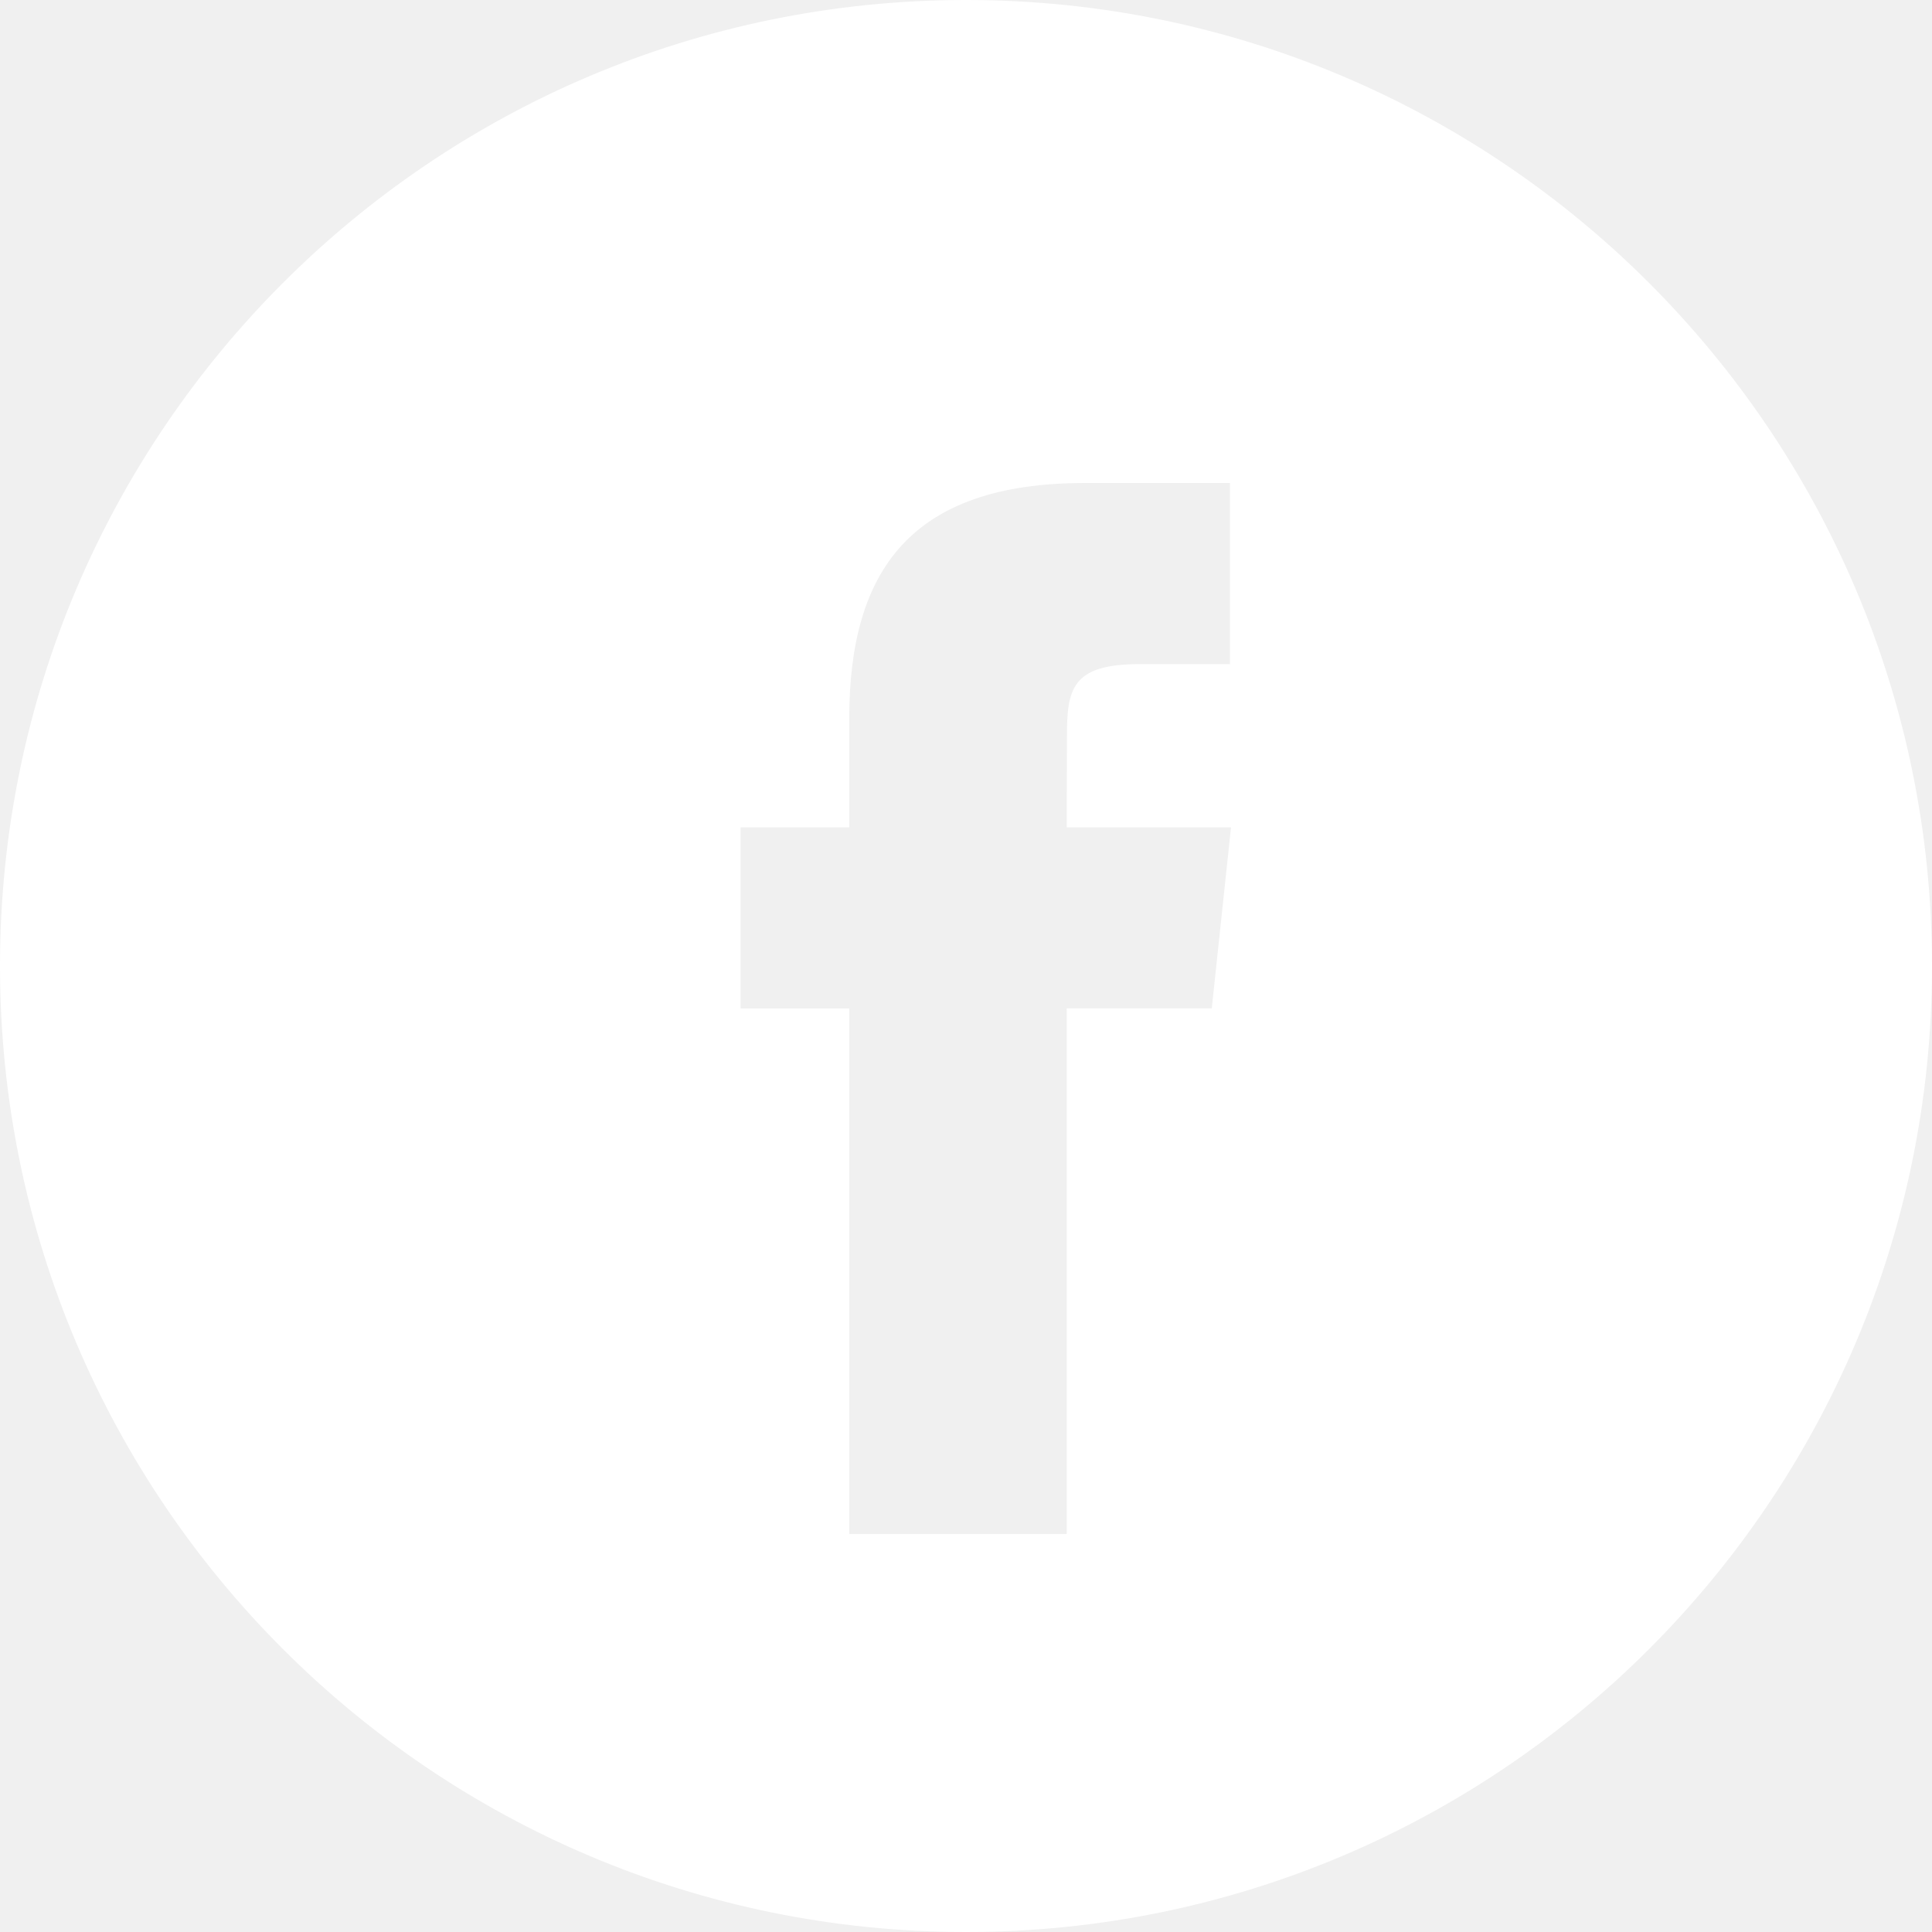
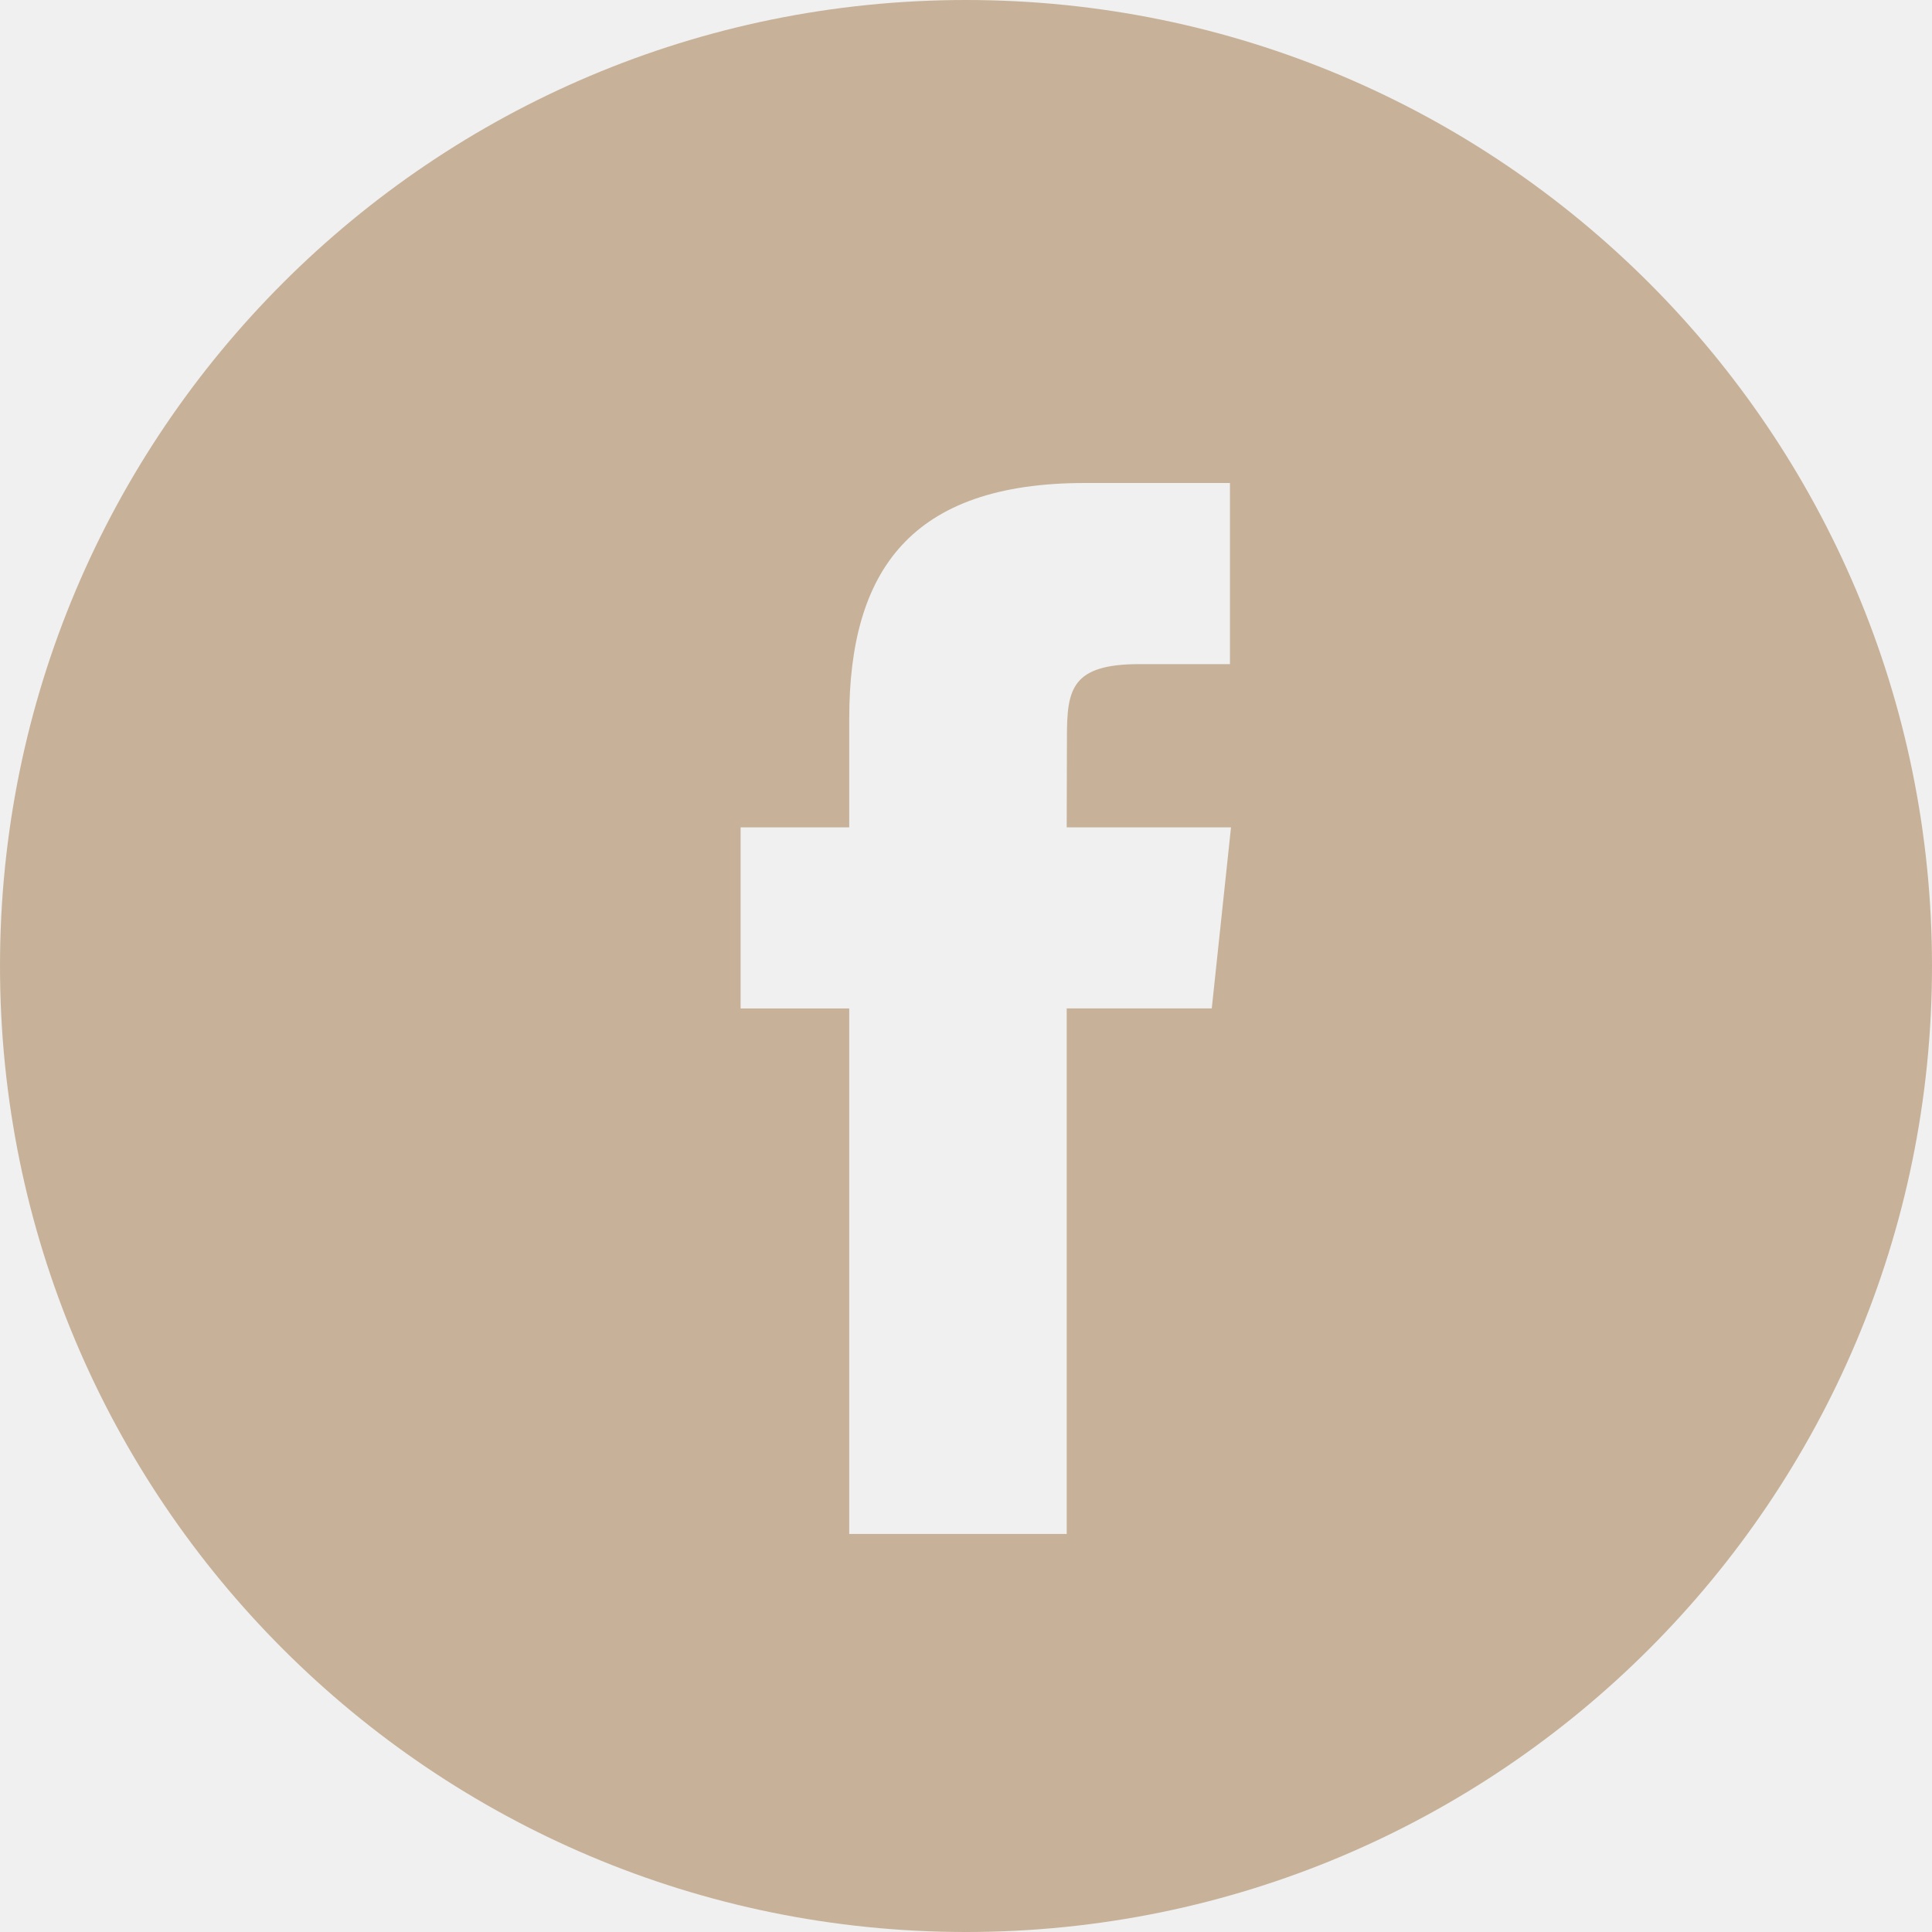
<svg xmlns="http://www.w3.org/2000/svg" width="48" height="48" viewBox="0 0 48 48" fill="none">
-   <path fill-rule="evenodd" clip-rule="evenodd" d="M0 24C0 10.745 10.745 0 24 0C37.255 0 48 10.745 48 24C48 37.255 37.255 48 24 48C10.745 48 0 37.255 0 24ZM26.502 38.111V25.054H30.106L30.584 20.555H26.502L26.508 18.302C26.508 17.129 26.619 16.5 28.305 16.5H30.558V12H26.953C22.623 12 21.099 14.183 21.099 17.854V20.555H18.4V25.055H21.099V38.111H26.502Z" fill="white" />
+   <path fill-rule="evenodd" clip-rule="evenodd" d="M0 24C0 10.745 10.745 0 24 0C37.255 0 48 10.745 48 24C48 37.255 37.255 48 24 48C10.745 48 0 37.255 0 24ZM26.502 38.111V25.054H30.106L30.584 20.555H26.502L26.508 18.302C26.508 17.129 26.619 16.5 28.305 16.5H30.558V12H26.953C22.623 12 21.099 14.183 21.099 17.854V20.555H18.4V25.055H21.099V38.111H26.502Z" fill="#c7b299" />
</svg>
